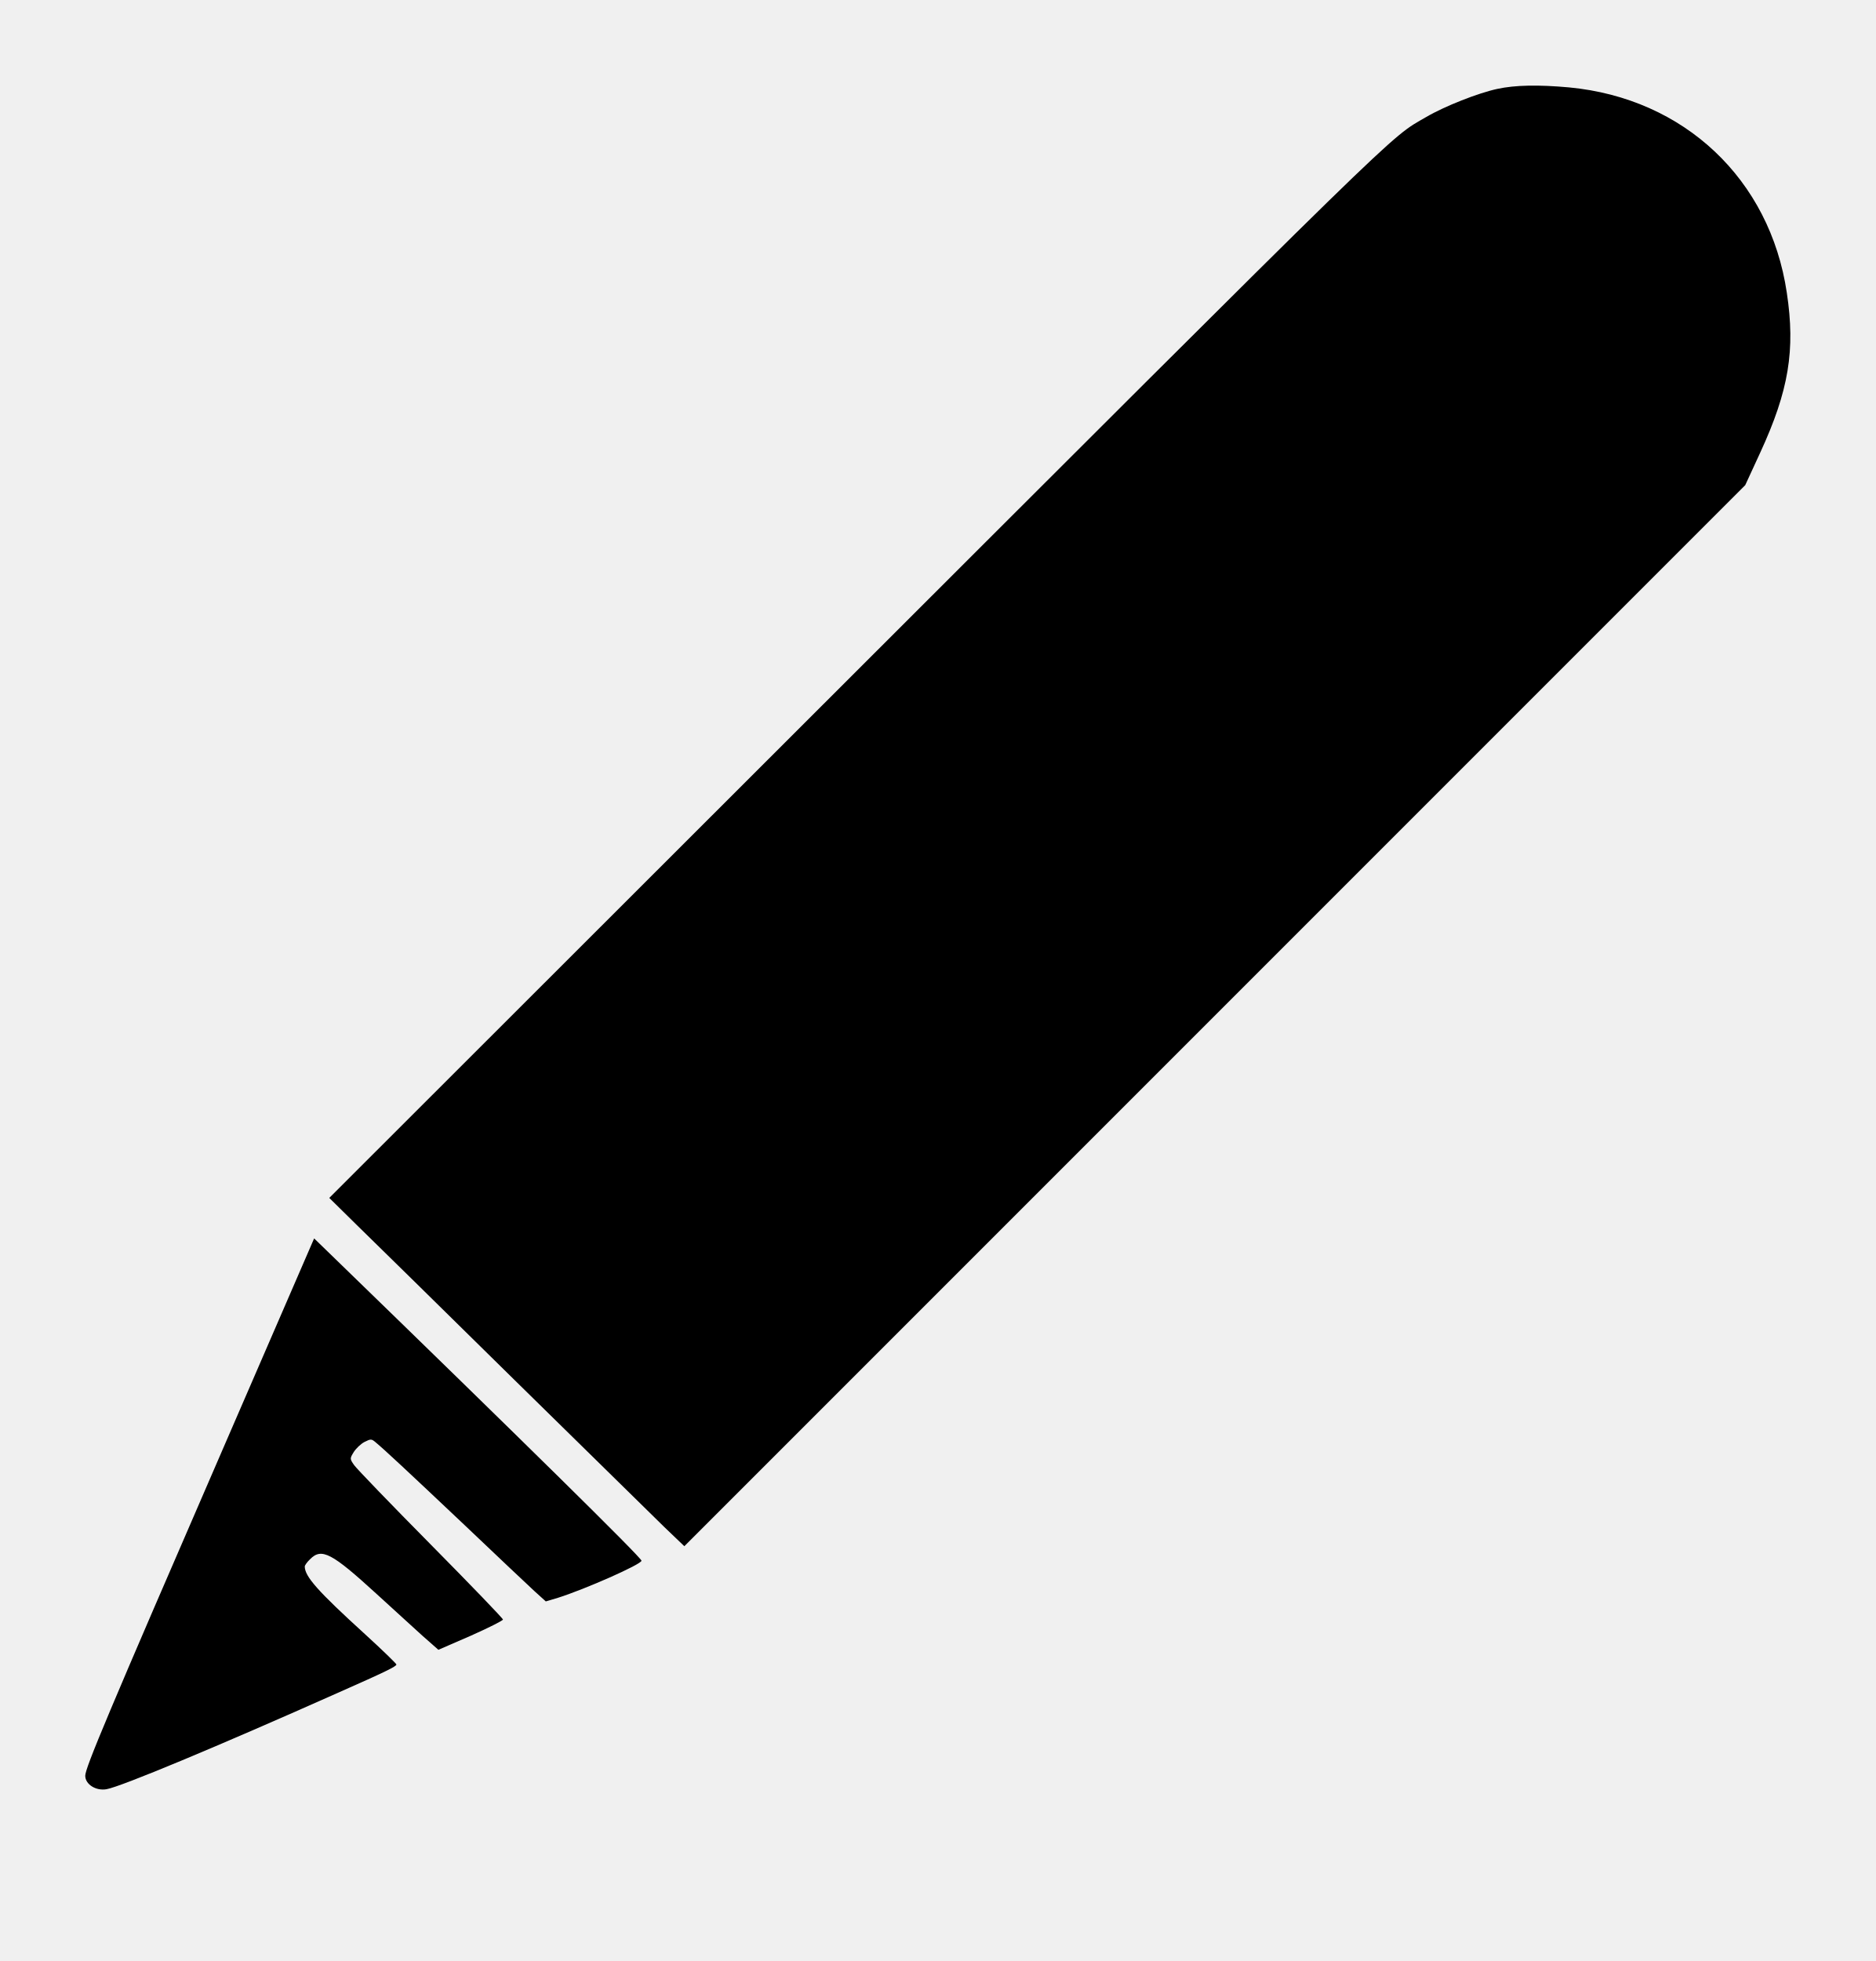
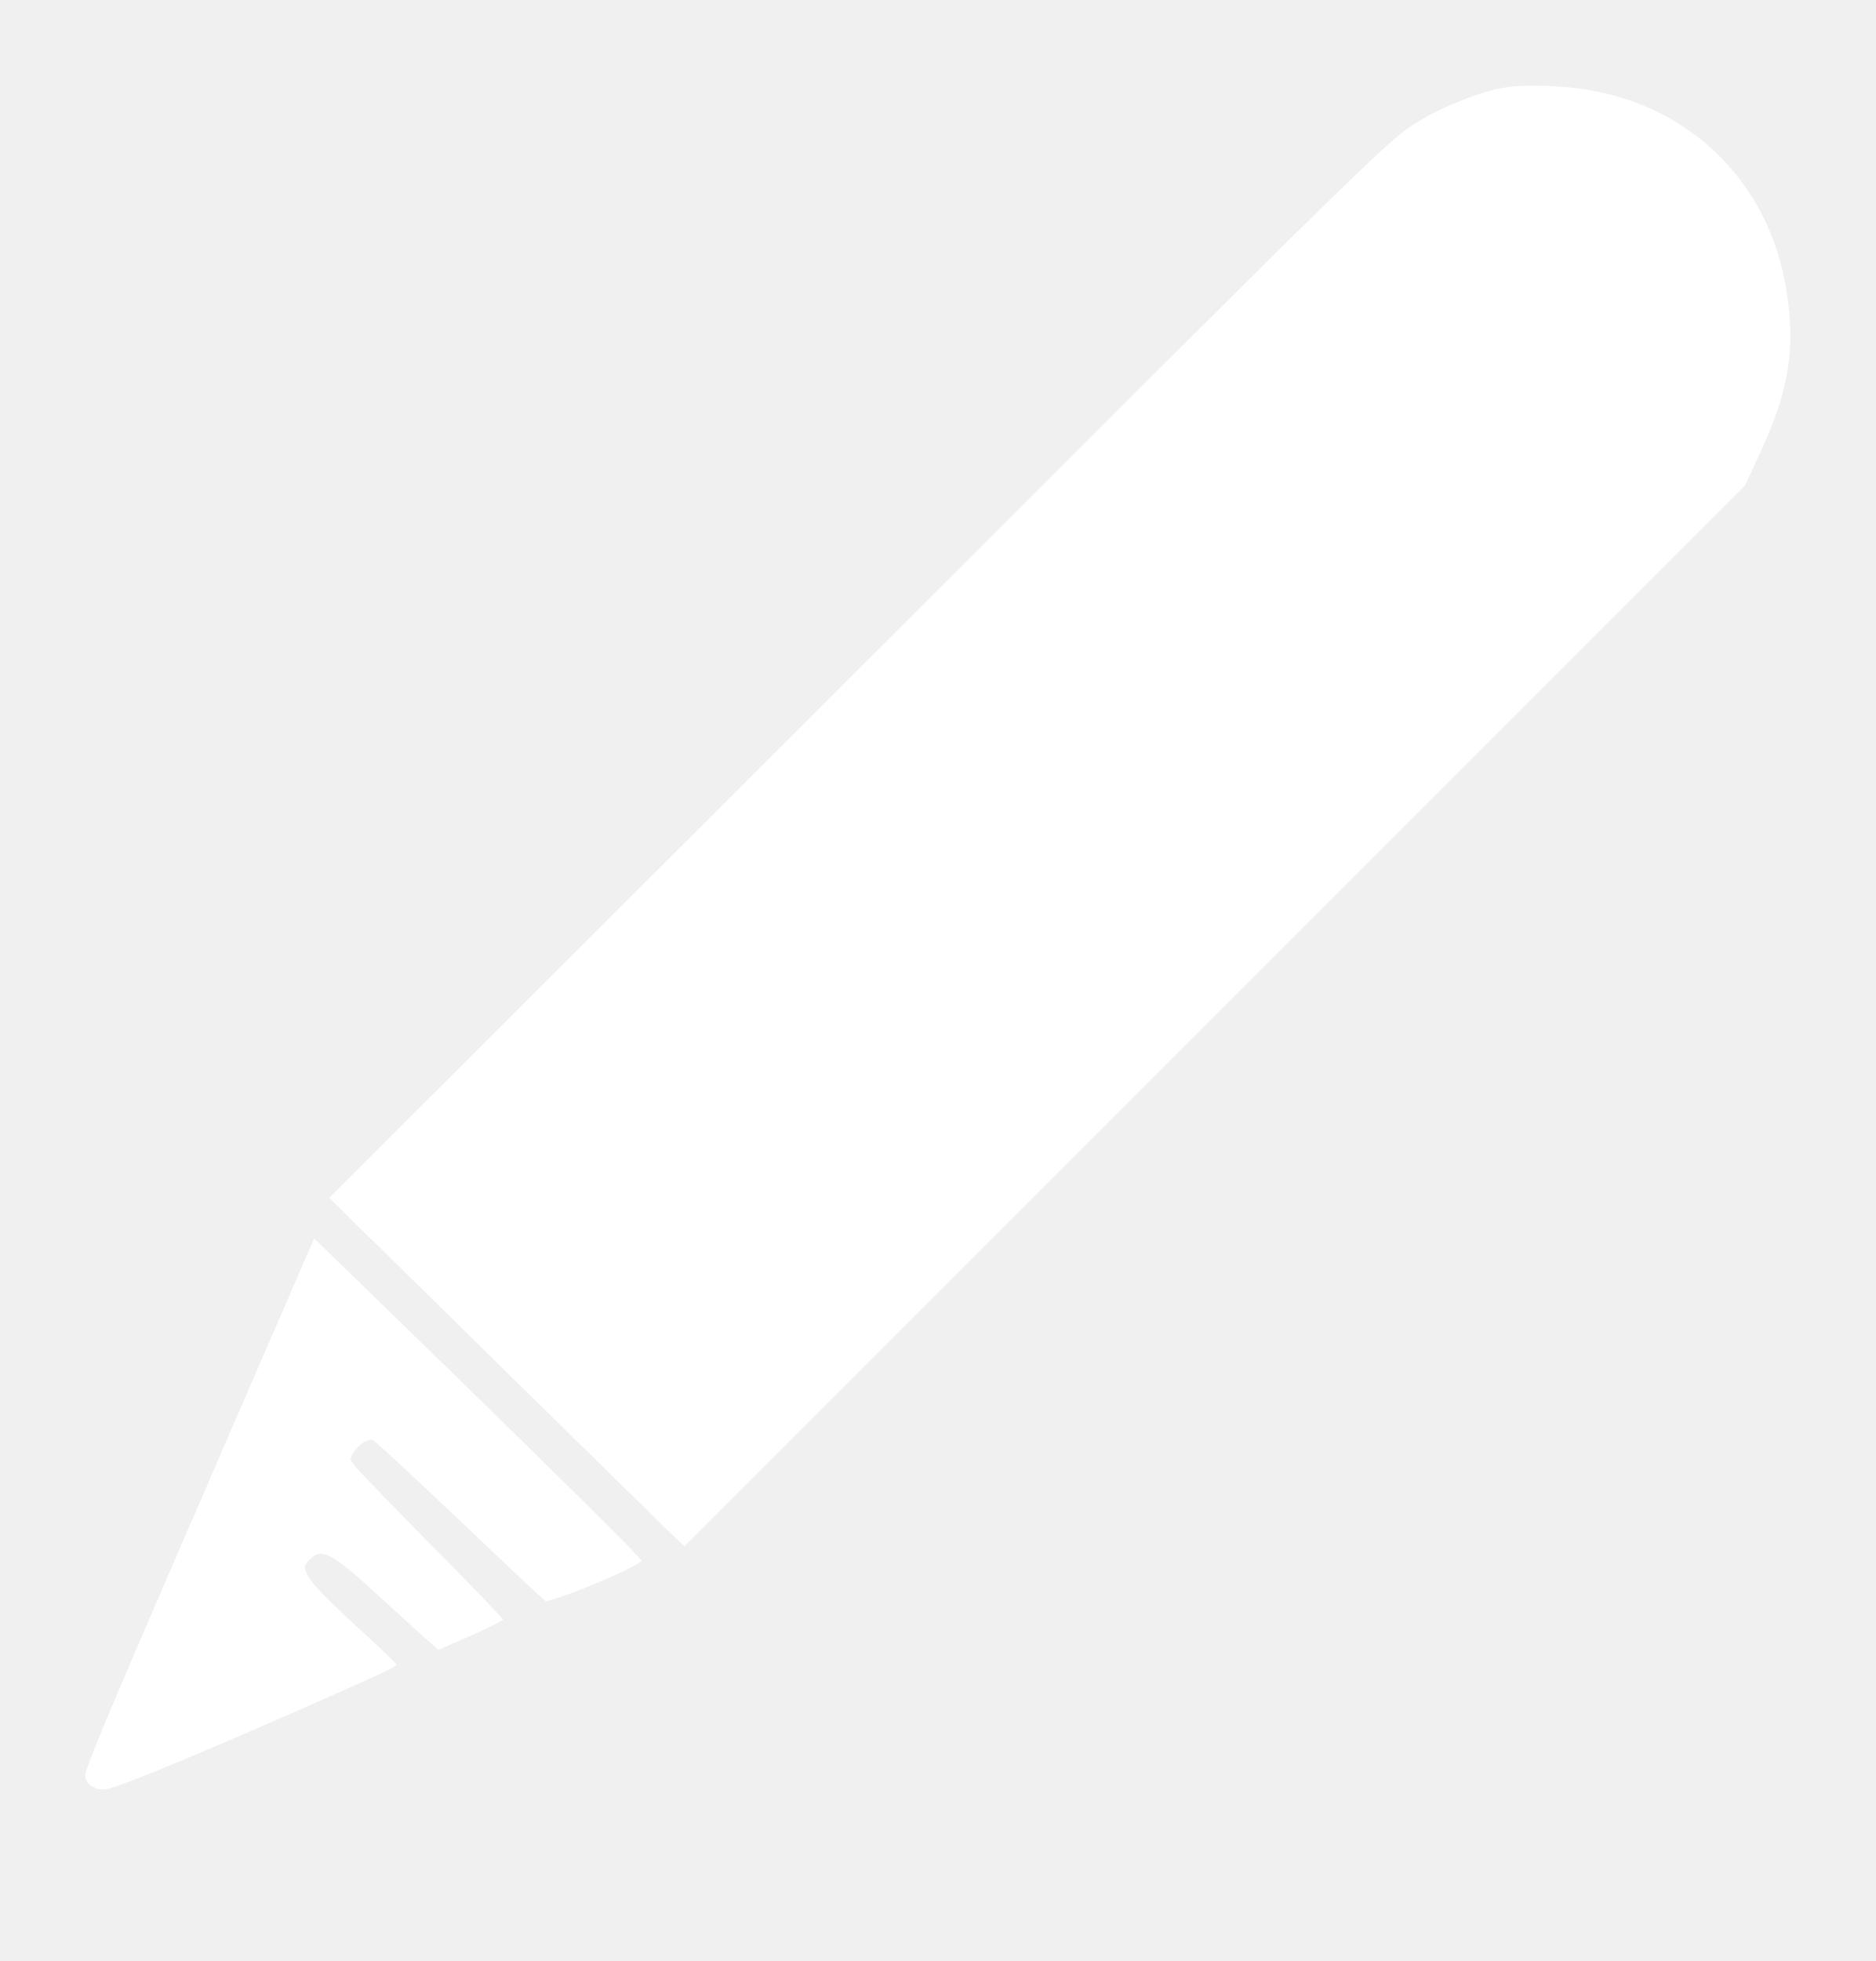
<svg xmlns="http://www.w3.org/2000/svg" version="1.0" width="880pt" height="920pt" viewBox="0 0 880 920" preserveAspectRatio="xMidYMid meet">
-   <g transform="translate(0,920) scale(0.1,-0.1)" fill="#000000" stroke="none">
+   <g transform="translate(0,920) scale(0.1,-0.1)" fill="white" stroke="none">
    <path d="M7026 8783 c-89 -19 -247 -81 -334 -132 -179 -104 -51 20 -3008 -2934 l-2139 -2137 130 -128 c72 -70 405 -397 740 -727 336 -330 652 -640 703 -690 l93 -89 2489 2489 2489 2489 71 154 c133 289 165 479 124 749 -79 532 -481 912 -1022 963 -144 13 -253 11 -336 -7z" />
    <path d="M1050 2412 c-546 -1258 -650 -1506 -650 -1543 0 -40 50 -72 100 -63 68 12 517 199 1085 452 224 99 275 124 275 133 0 4 -66 68 -147 142 -222 202 -283 271 -283 318 0 5 11 21 25 34 54 55 102 29 311 -162 77 -71 174 -158 215 -196 l76 -67 152 66 c83 37 151 71 151 76 0 5 -152 163 -338 351 -186 188 -348 356 -360 373 -21 30 -21 31 -2 62 11 17 33 38 50 47 30 15 33 15 53 -2 41 -34 143 -129 417 -388 151 -144 299 -283 328 -310 l53 -48 57 17 c127 40 392 157 392 174 0 14 -566 571 -1435 1414 l-101 98 -424 -978z" />
  </g>
</svg>
